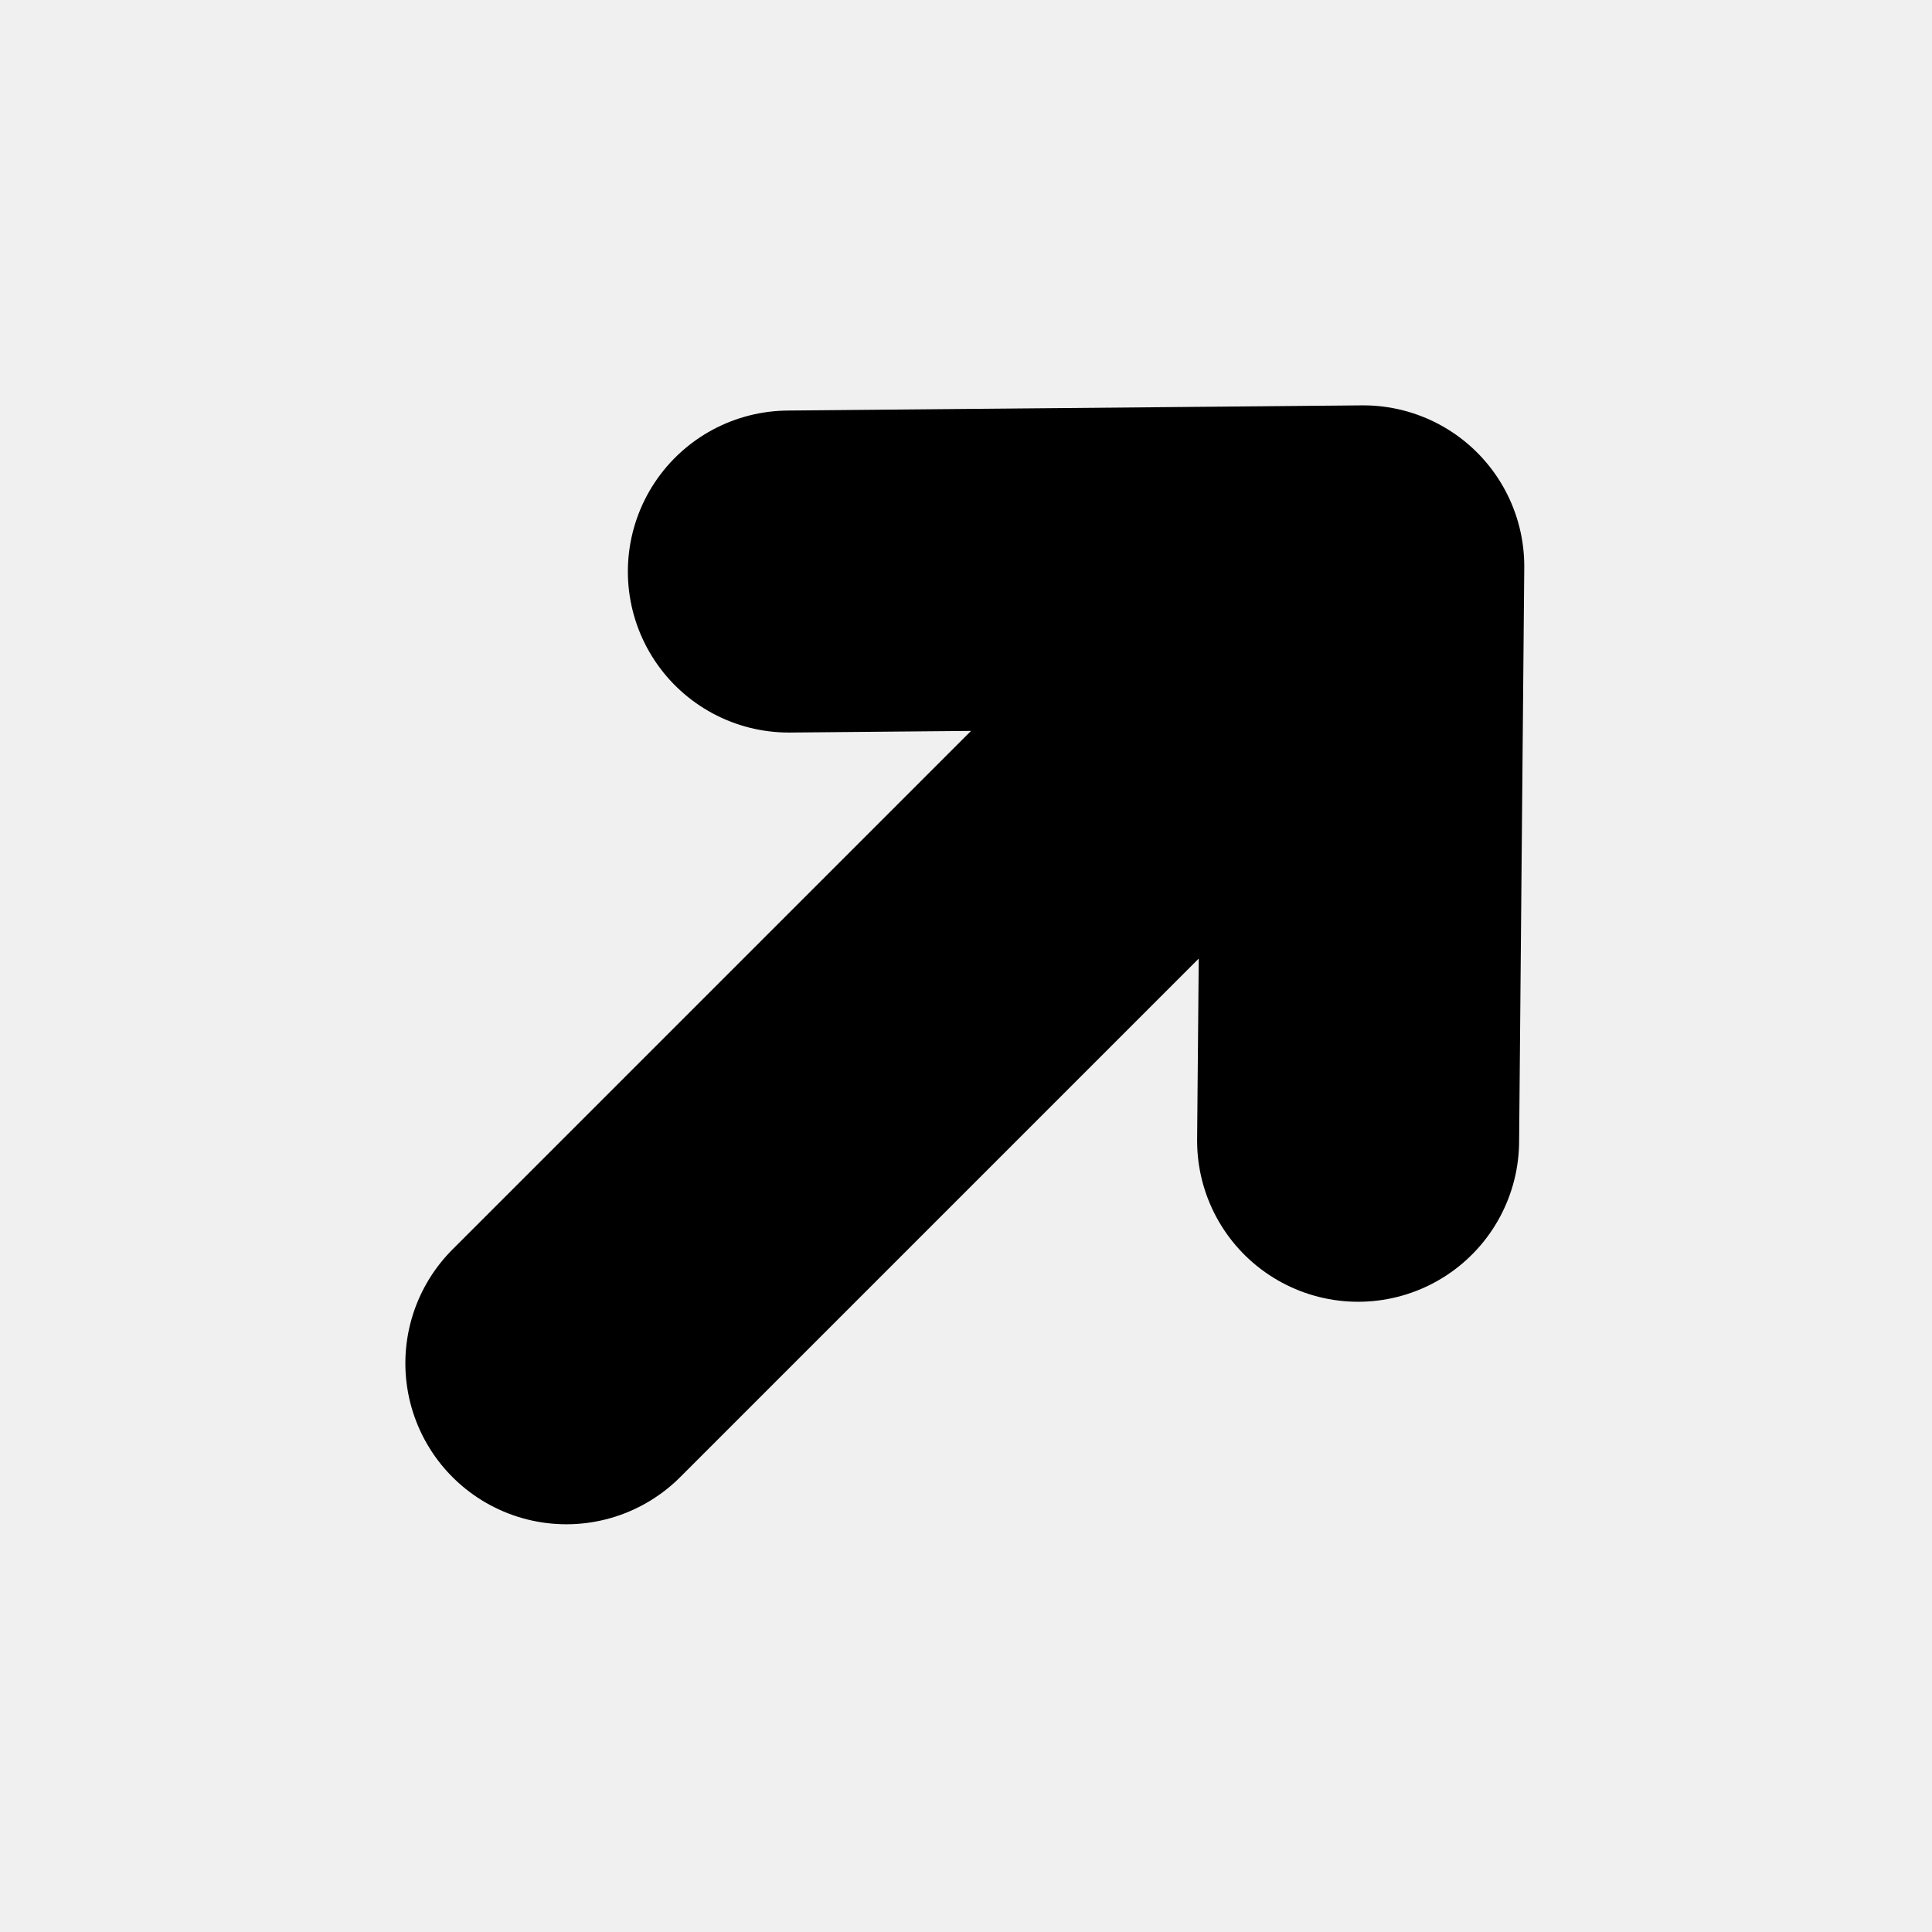
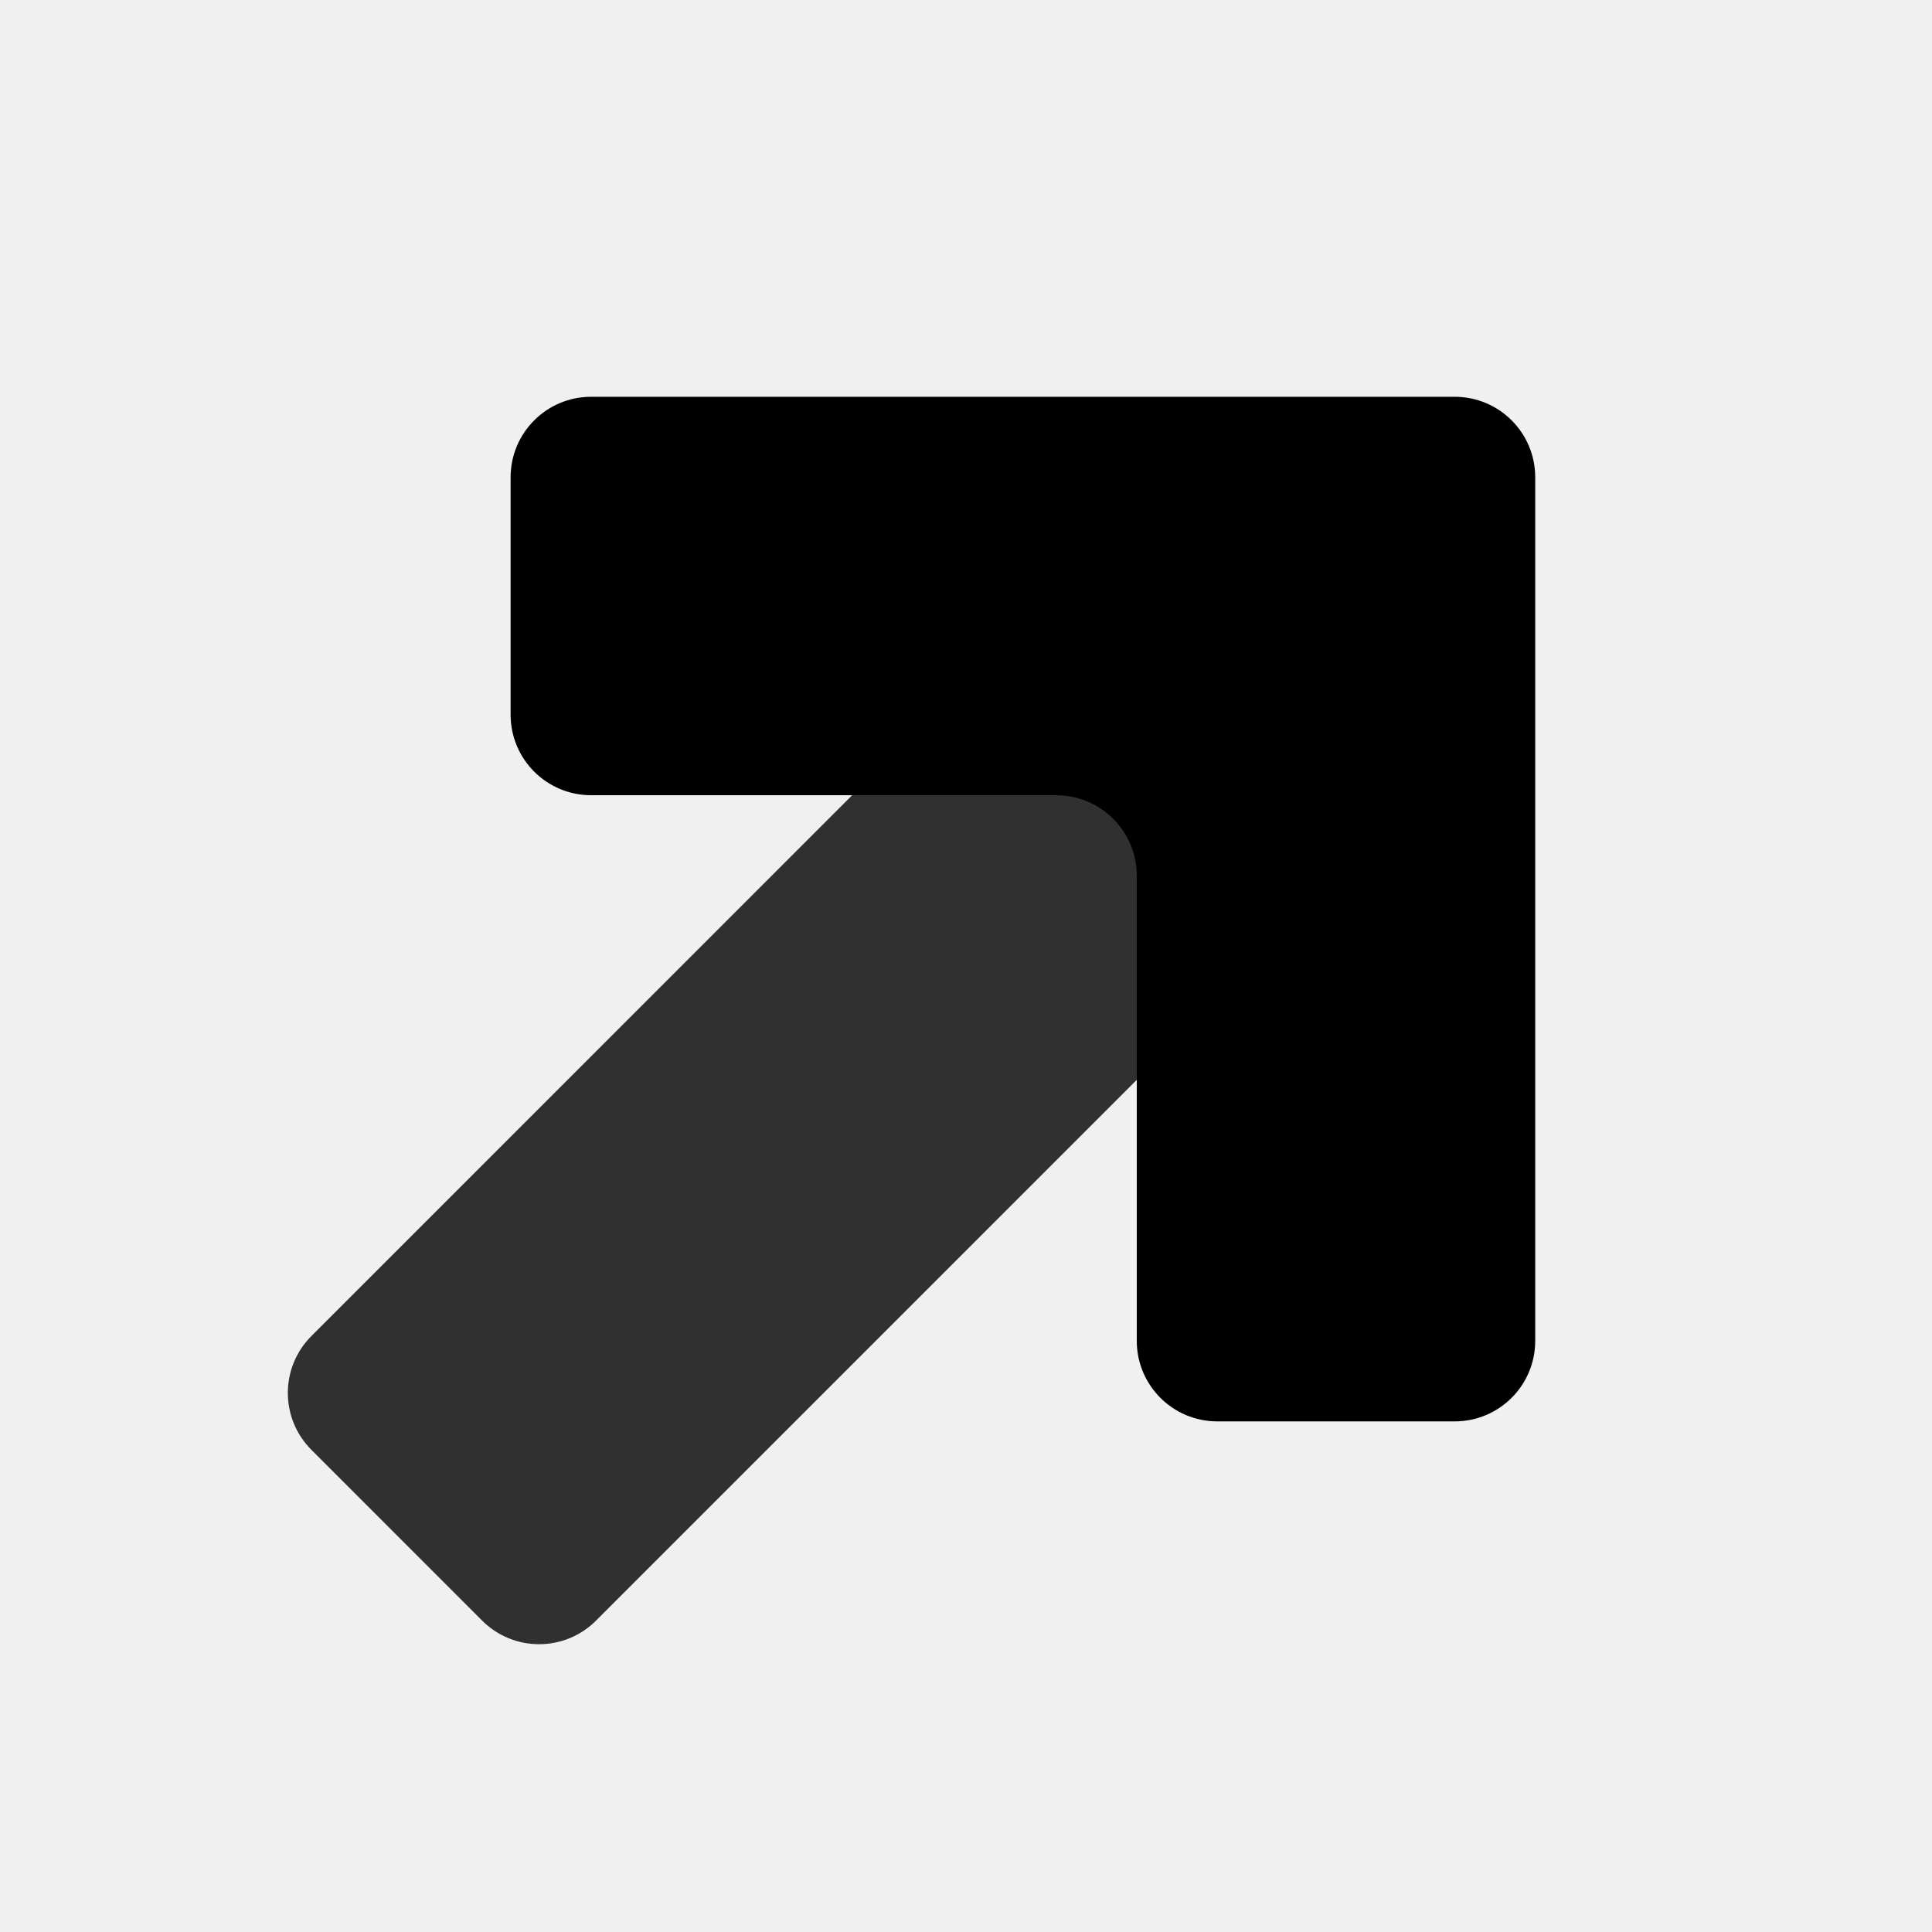
<svg xmlns="http://www.w3.org/2000/svg" width="48" height="48" viewBox="0 0 48 48" fill="none">
-   <g id="arrows/nobg-up-right">
-     <path id="Vector 9" d="M14.071 33.87L33.87 14.071M33.87 14.071L19.599 14.2M33.87 14.071L33.742 28.342" stroke="black" stroke-width="8" stroke-linecap="round" stroke-linejoin="round" />
+   <g id="arrows/nobg-up-right" clip-path="url(#clip0_37:541)">
+     <g id="Group 48">
+       <path id="Rectangle 168" opacity="0.8" d="M14.808 40.264C14.027 41.045 12.76 41.045 11.979 40.264L7.737 36.021C6.956 35.24 6.956 33.974 7.737 33.193L24.707 16.222C25.488 15.441 26.755 15.441 27.536 16.222L31.778 20.465C32.559 21.246 32.559 22.512 31.778 23.293L14.808 40.264Z" fill="black" />
+       <path id="Vector 74" d="M38.142 33.314L38.142 11.858C38.142 10.753 37.247 9.858 36.142 9.858L14.686 9.858C13.582 9.858 12.686 10.753 12.686 11.858L12.686 17.757C12.686 18.862 13.582 19.757 14.686 19.757L26.243 19.757C27.347 19.757 28.243 20.653 28.243 21.757L28.243 33.314C28.243 34.418 29.138 35.314 30.243 35.314H36.142C37.247 35.314 38.142 34.418 38.142 33.314Z" fill="black" />
+     </g>
  </g>
+   <defs>
+     <clipPath id="clip0_37:541">
+       <rect width="48" height="48" fill="white" />
+     </clipPath>
+   </defs>
</svg>
